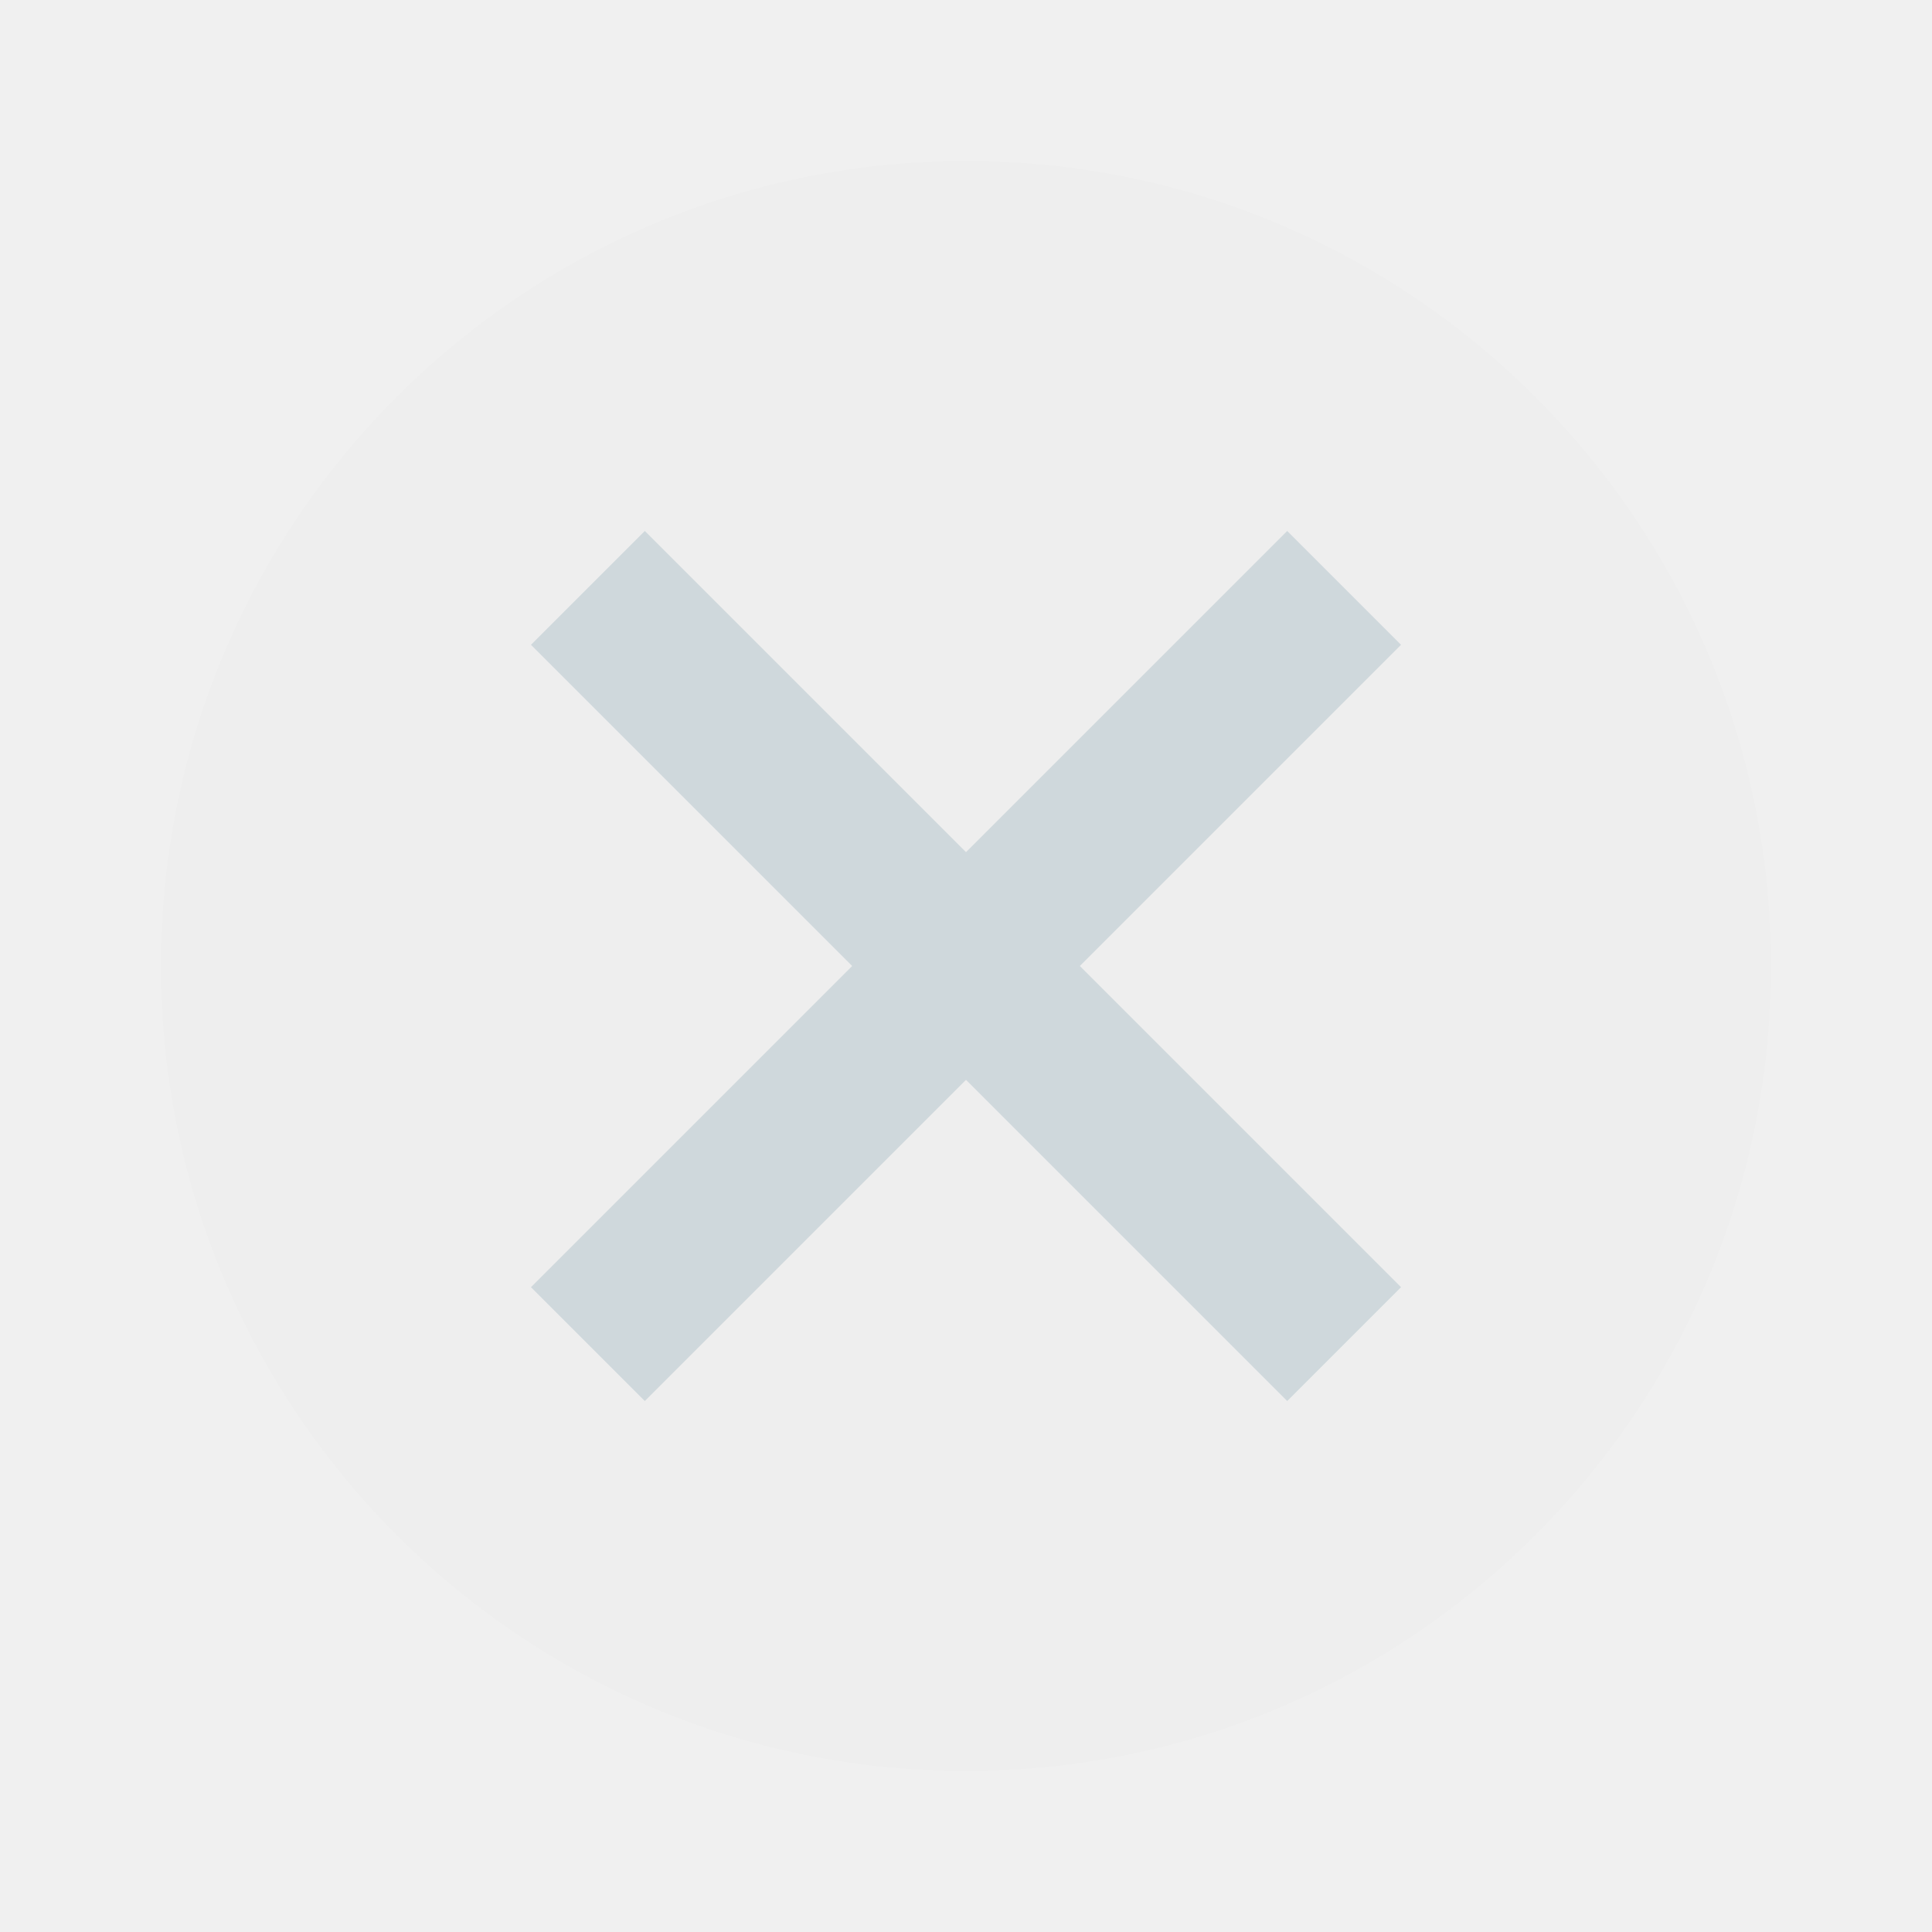
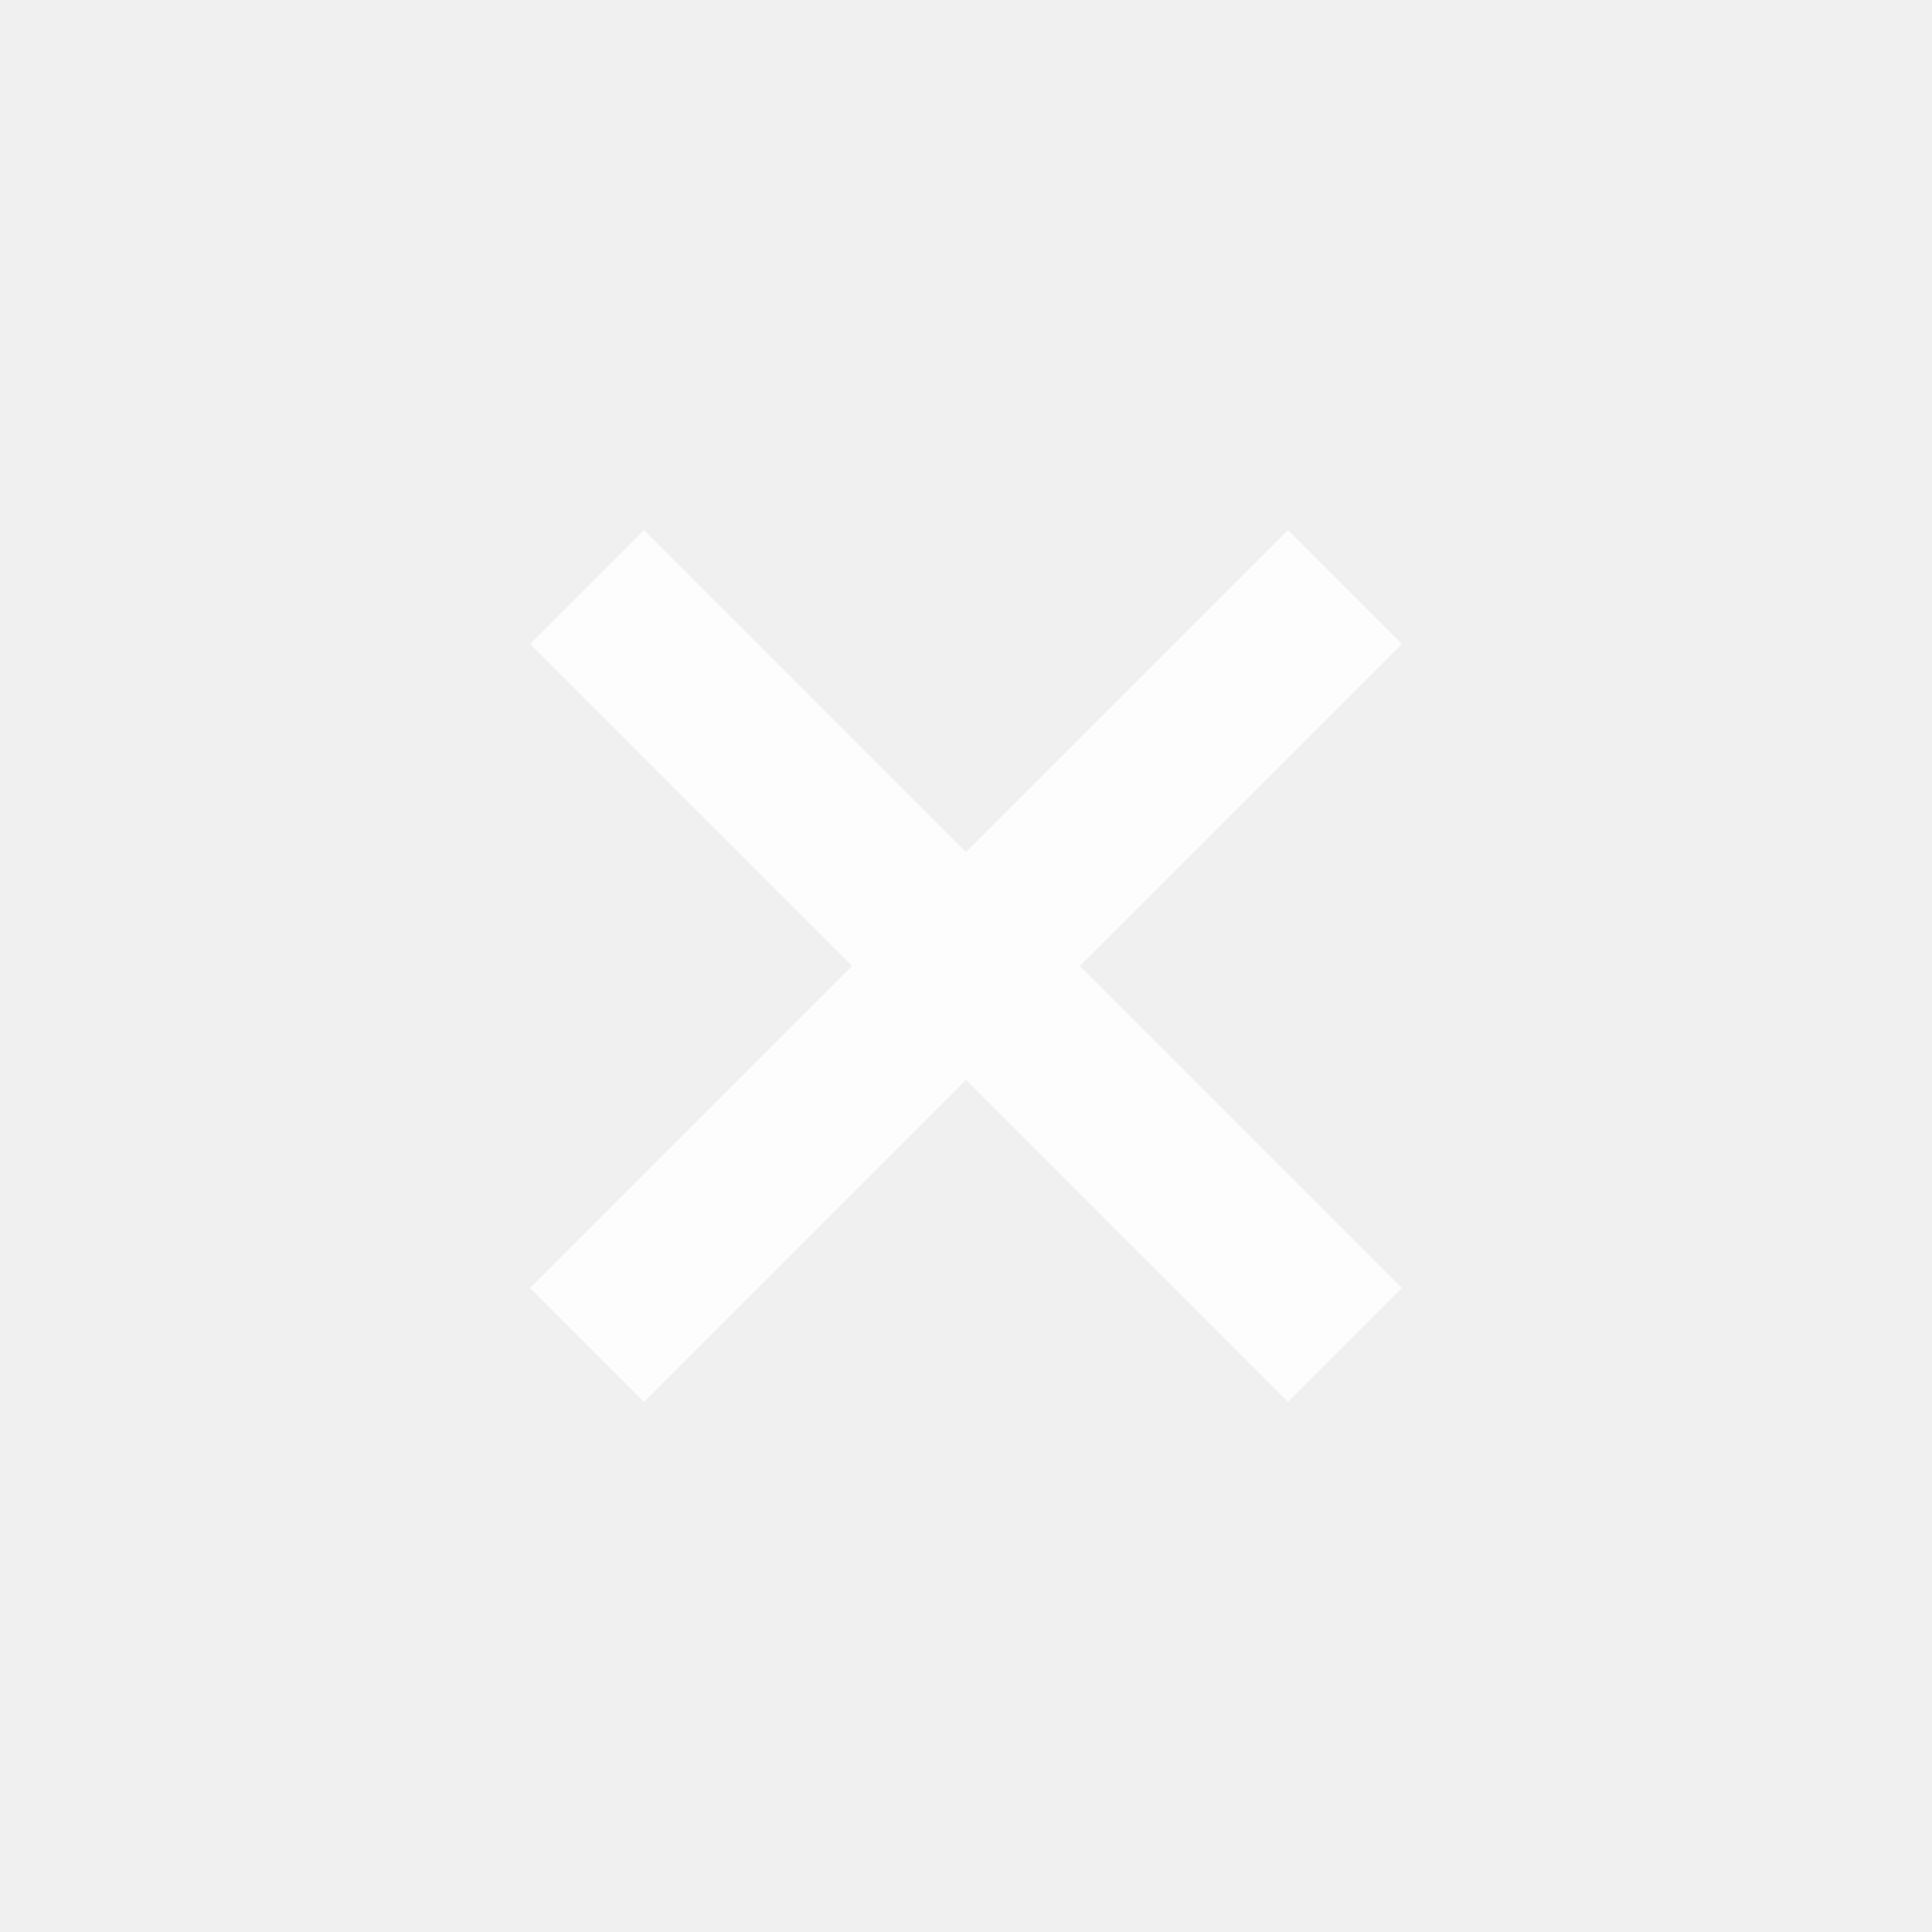
- <svg xmlns="http://www.w3.org/2000/svg" width="72" height="72" viewBox="0 0 72 72" id="svg4747" version="1.1">
+ <svg xmlns="http://www.w3.org/2000/svg" width="24" height="24" viewBox="0 0 24 24" id="svg4747" version="1.1">
  <defs id="defs4749" />
-   <g id="layer1" transform="translate(0,-980.3622)">
-     <circle style="opacity:1;fill:#222d32;fill-opacity:0.01;fill-rule:evenodd;stroke:none;stroke-width:2;stroke-linecap:butt;stroke-linejoin:round;stroke-miterlimit:4;stroke-dasharray:none;stroke-dashoffset:478.437;stroke-opacity:1" id="path4134" cx="36" cy="1016.362" r="30" />
-     <path id="path4778-0" style="fill:none;fill-opacity:0;fill-rule:evenodd;stroke:#cfd8dc;stroke-width:6;stroke-linecap:square;stroke-linejoin:miter;stroke-miterlimit:4;stroke-dasharray:none;stroke-opacity:1" d="m 24.03,1004.392 c 23.94,23.94 23.94,23.94 23.94,23.94 m -23.94,0 c 23.94,-23.94 23.94,-23.94 23.94,-23.94" />
+   <g id="layer1">
+     <path style="fill:none;fill-opacity:0;fill-rule:evenodd;stroke:#ffffff;stroke-width:2;stroke-linecap:square;stroke-linejoin:miter;stroke-miterlimit:4;stroke-dasharray:none;stroke-opacity:0.87" d="m 8,8 c 8,8 8,8 8,8 m -8,0 c 8,-8 8,-8 8,-8" id="path4778-0" />
  </g>
</svg>
